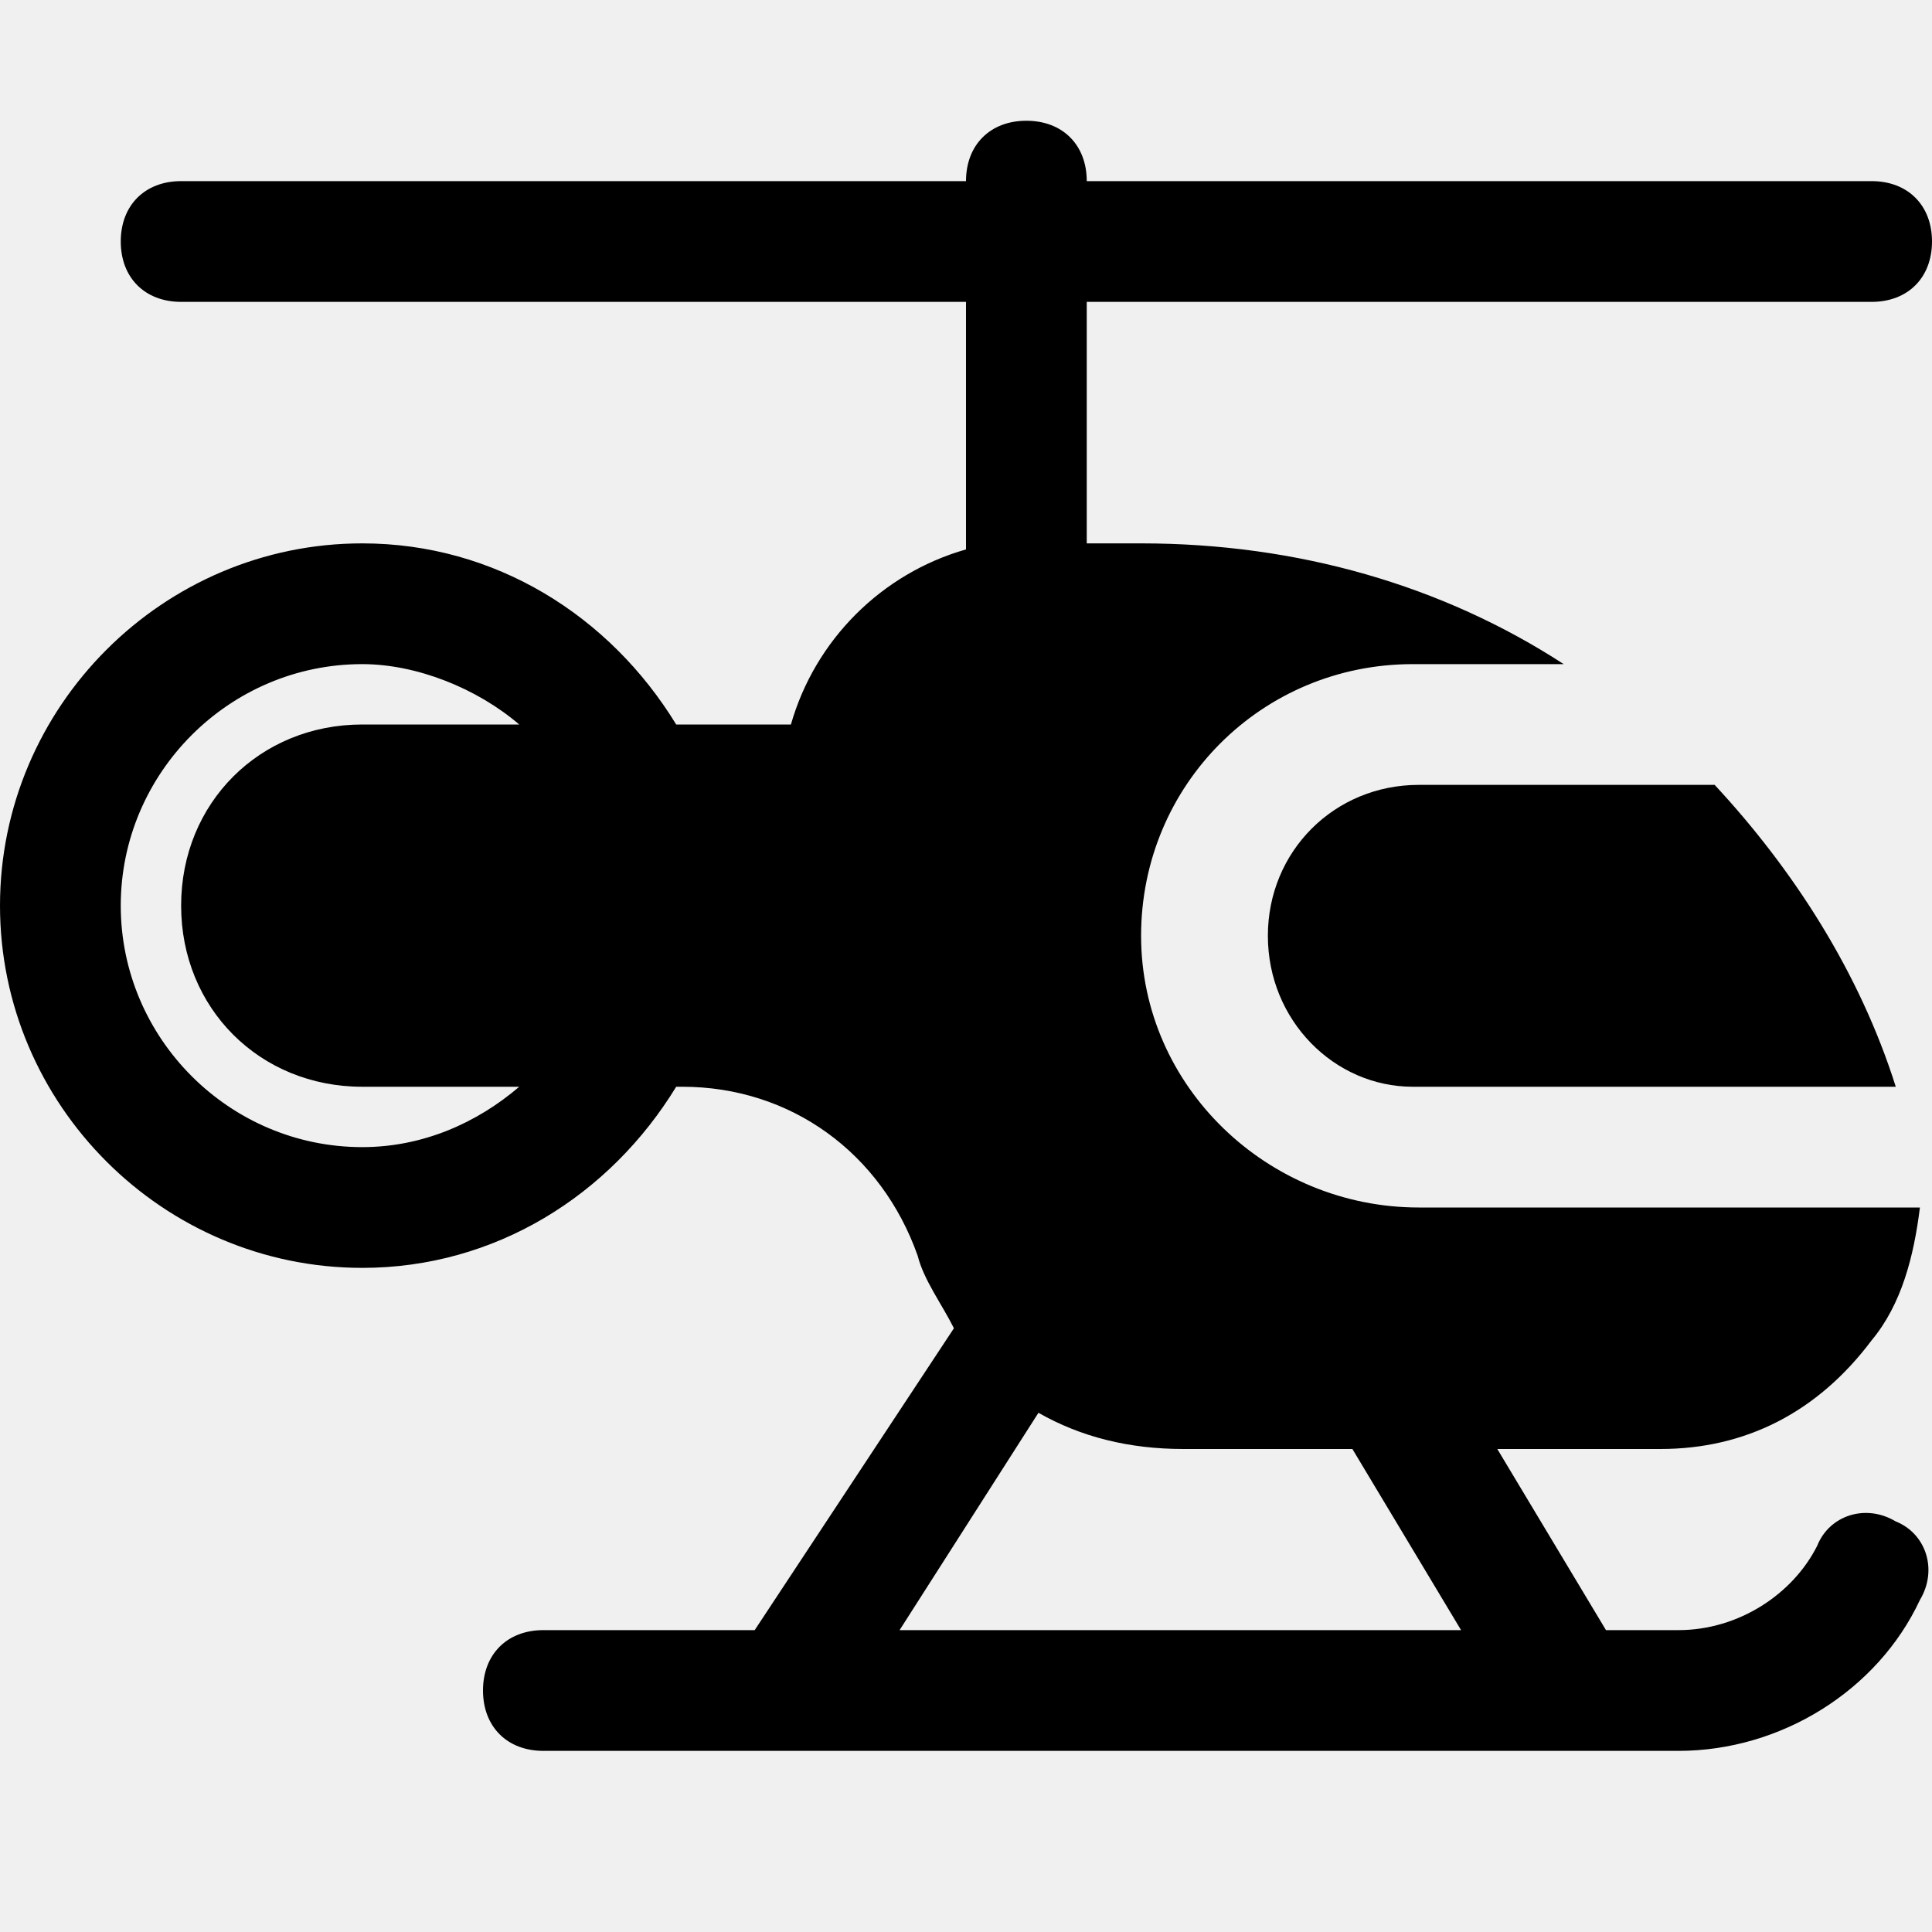
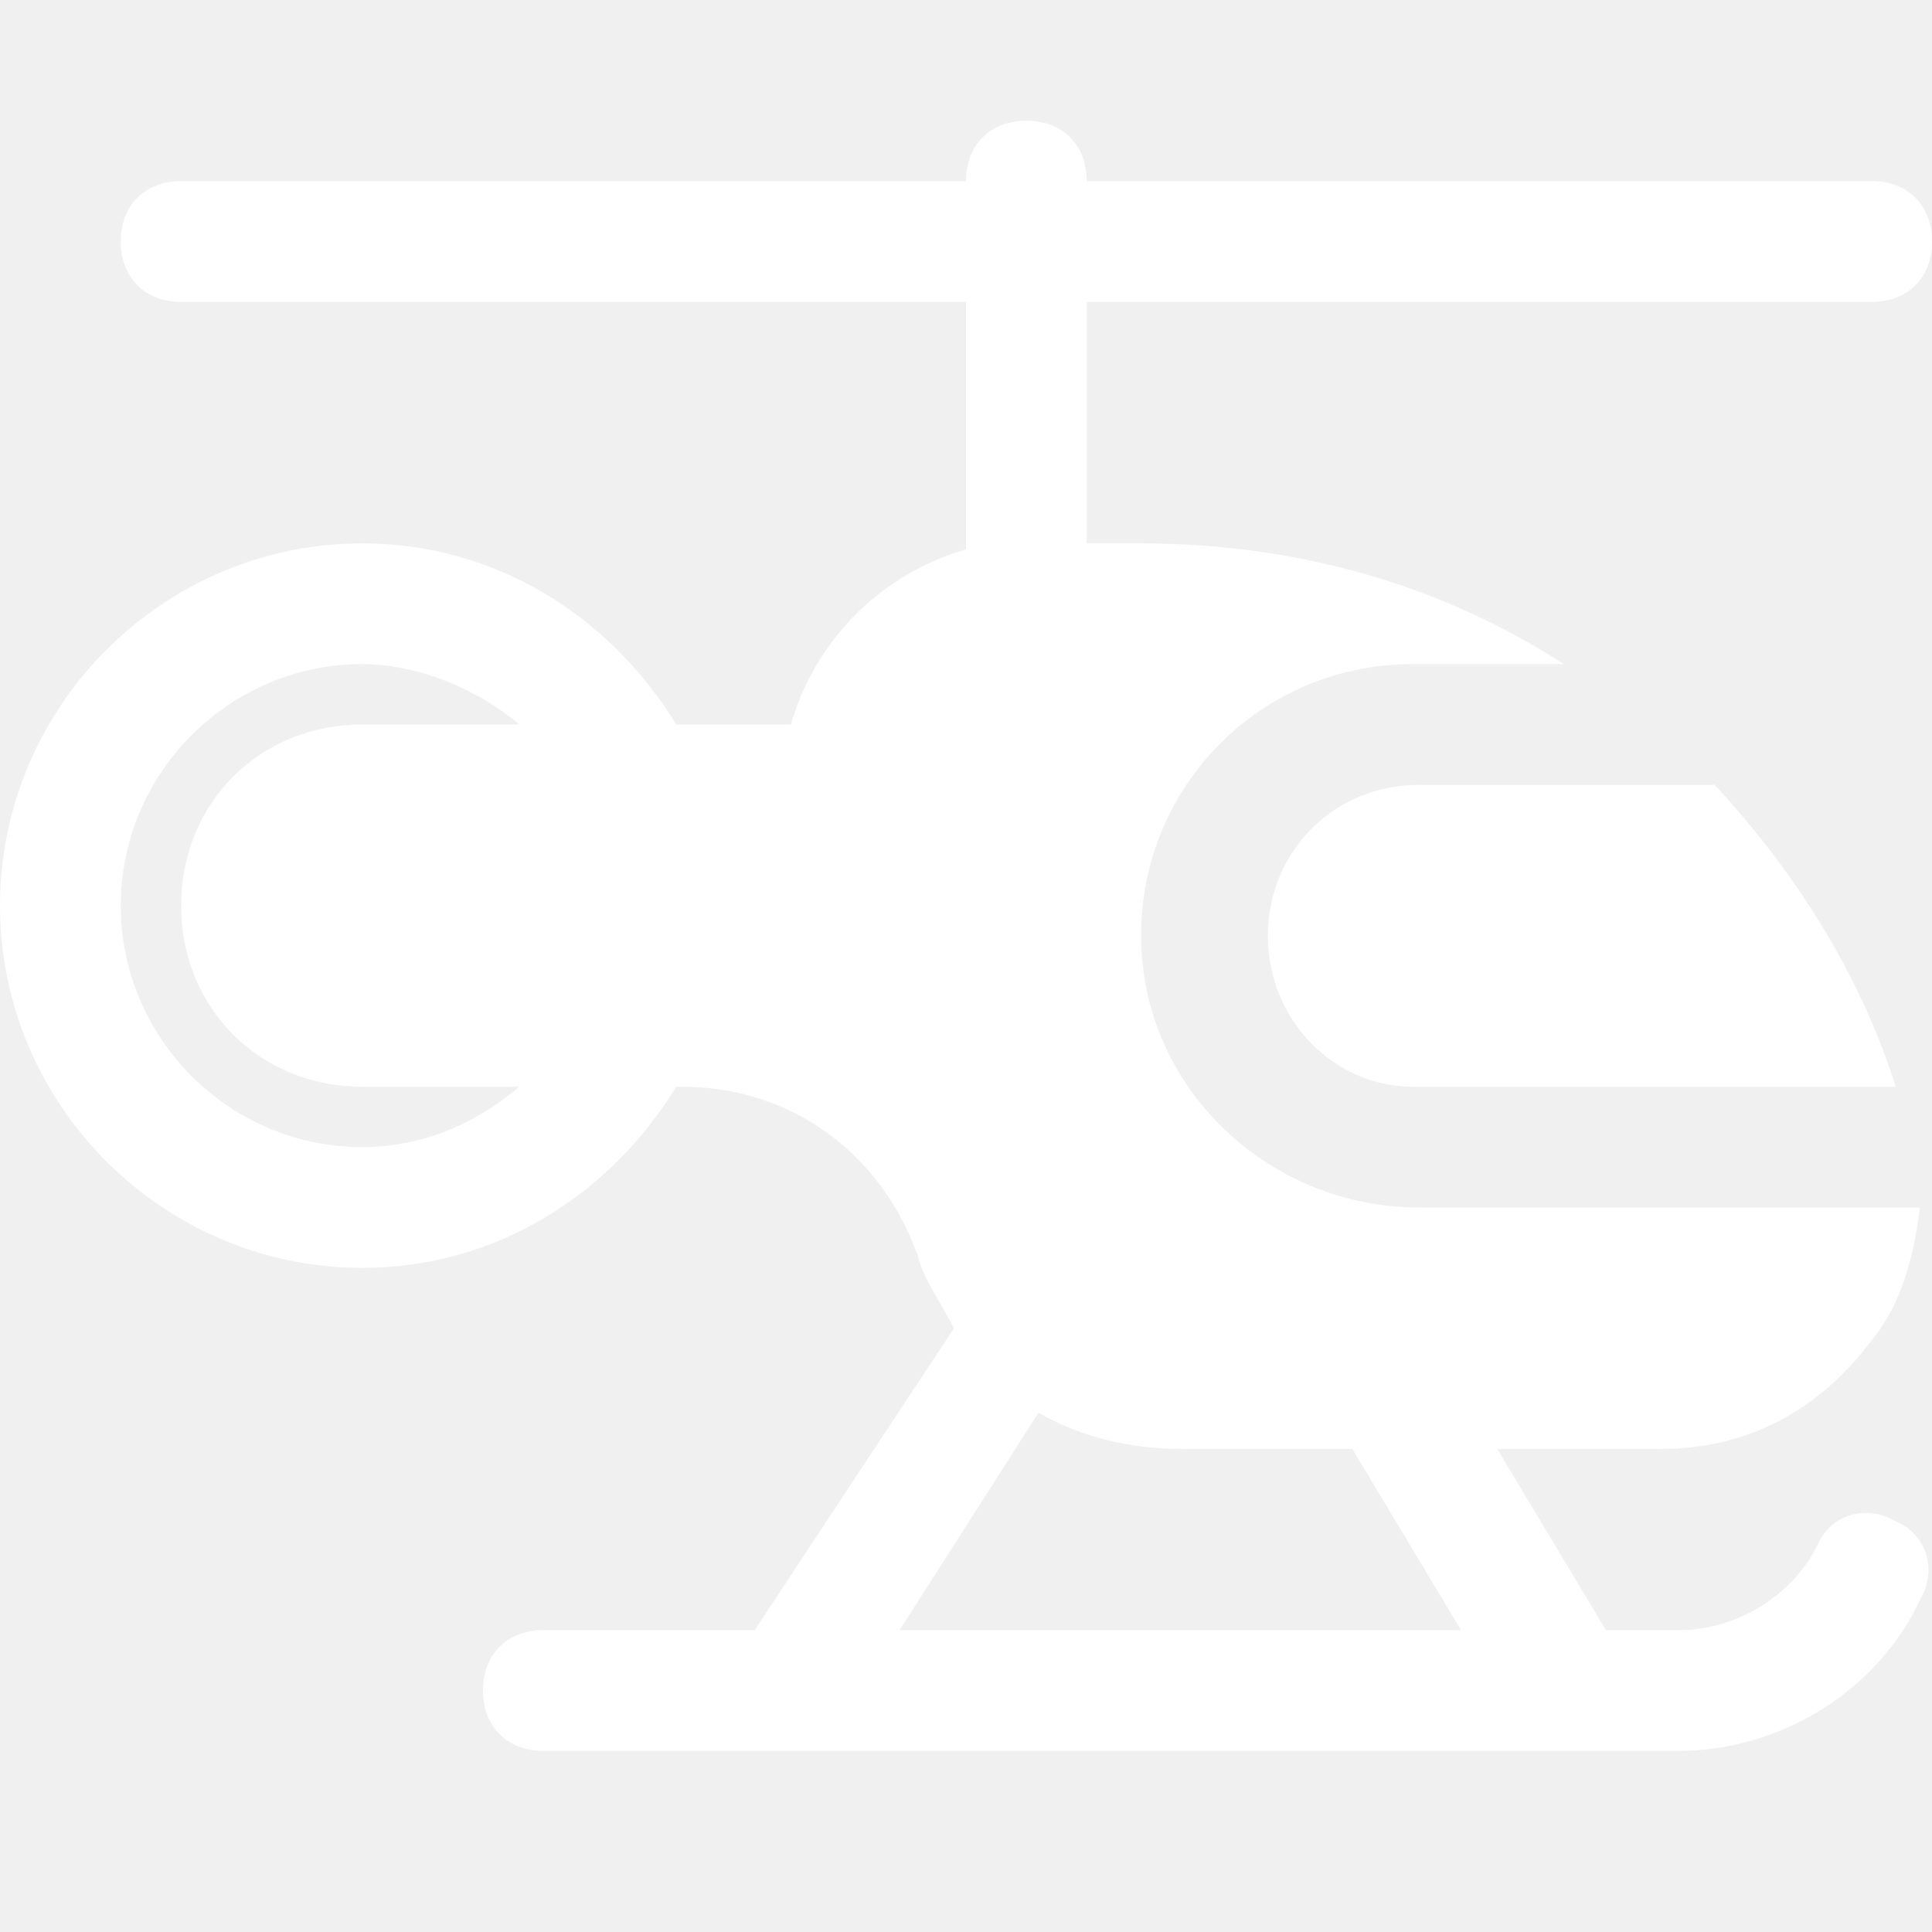
- <svg xmlns="http://www.w3.org/2000/svg" fill="#000000" height="800px" width="800px" version="1.1" id="Icons" viewBox="0 0 32 32" xml:space="preserve">
+ <svg xmlns="http://www.w3.org/2000/svg" fill="#FFFFFF" version="1.1" id="Icons" viewBox="0 0 32 32" xml:space="preserve">
  <g data-fr-wrap="1" transform="translate(16 16) scale(-1 1) translate(-16 -16)">
    <g>
      <path d="M26,9c-2.2,0-4.1,1.2-5.2,3h-1.9c-0.4-1.4-1.5-2.5-2.9-2.9V5h13c0.6,0,1-0.4,1-1s-0.4-1-1-1H16c0-0.6-0.4-1-1-1s-1,0.4-1,1   H1C0.4,3,0,3.4,0,4s0.4,1,1,1h13v4h-0.9c-2.6,0-5,0.7-7,2h2.5c2.5,0,4.5,2,4.5,4.5S11,20,8.5,20H0.2c0.1,0.8,0.3,1.6,0.8,2.2   C1.9,23.4,3.1,24,4.5,24h2.7l-1.8,3H4.2c-1,0-1.9-0.6-2.3-1.4c-0.2-0.5-0.8-0.7-1.3-0.4c-0.5,0.2-0.7,0.8-0.4,1.3   C0.9,28,2.5,29,4.2,29H23c0.6,0,1-0.4,1-1s-0.4-1-1-1h-3.5l-3.3-5c0.2-0.4,0.5-0.8,0.6-1.2c0.6-1.7,2.1-2.8,3.9-2.8h0.1   c1.1,1.8,3,3,5.2,3c3.3,0,6-2.7,6-6S29.3,9,26,9z M17.1,27H7.8l1.8-3h2.8c0.9,0,1.7-0.2,2.4-0.6L17.1,27z M26,19   c-1,0-1.9-0.4-2.6-1H26c1.7,0,3-1.3,3-3s-1.3-3-3-3h-2.6c0.7-0.6,1.7-1,2.6-1c2.2,0,4,1.8,4,4S28.2,19,26,19z" />
      <path d="M11,15.5c0-1.4-1.1-2.5-2.5-2.5H3.6c-1.3,1.4-2.4,3.1-3,5h8C9.9,18,11,16.9,11,15.5z" />
    </g>
  </g>
</svg>
